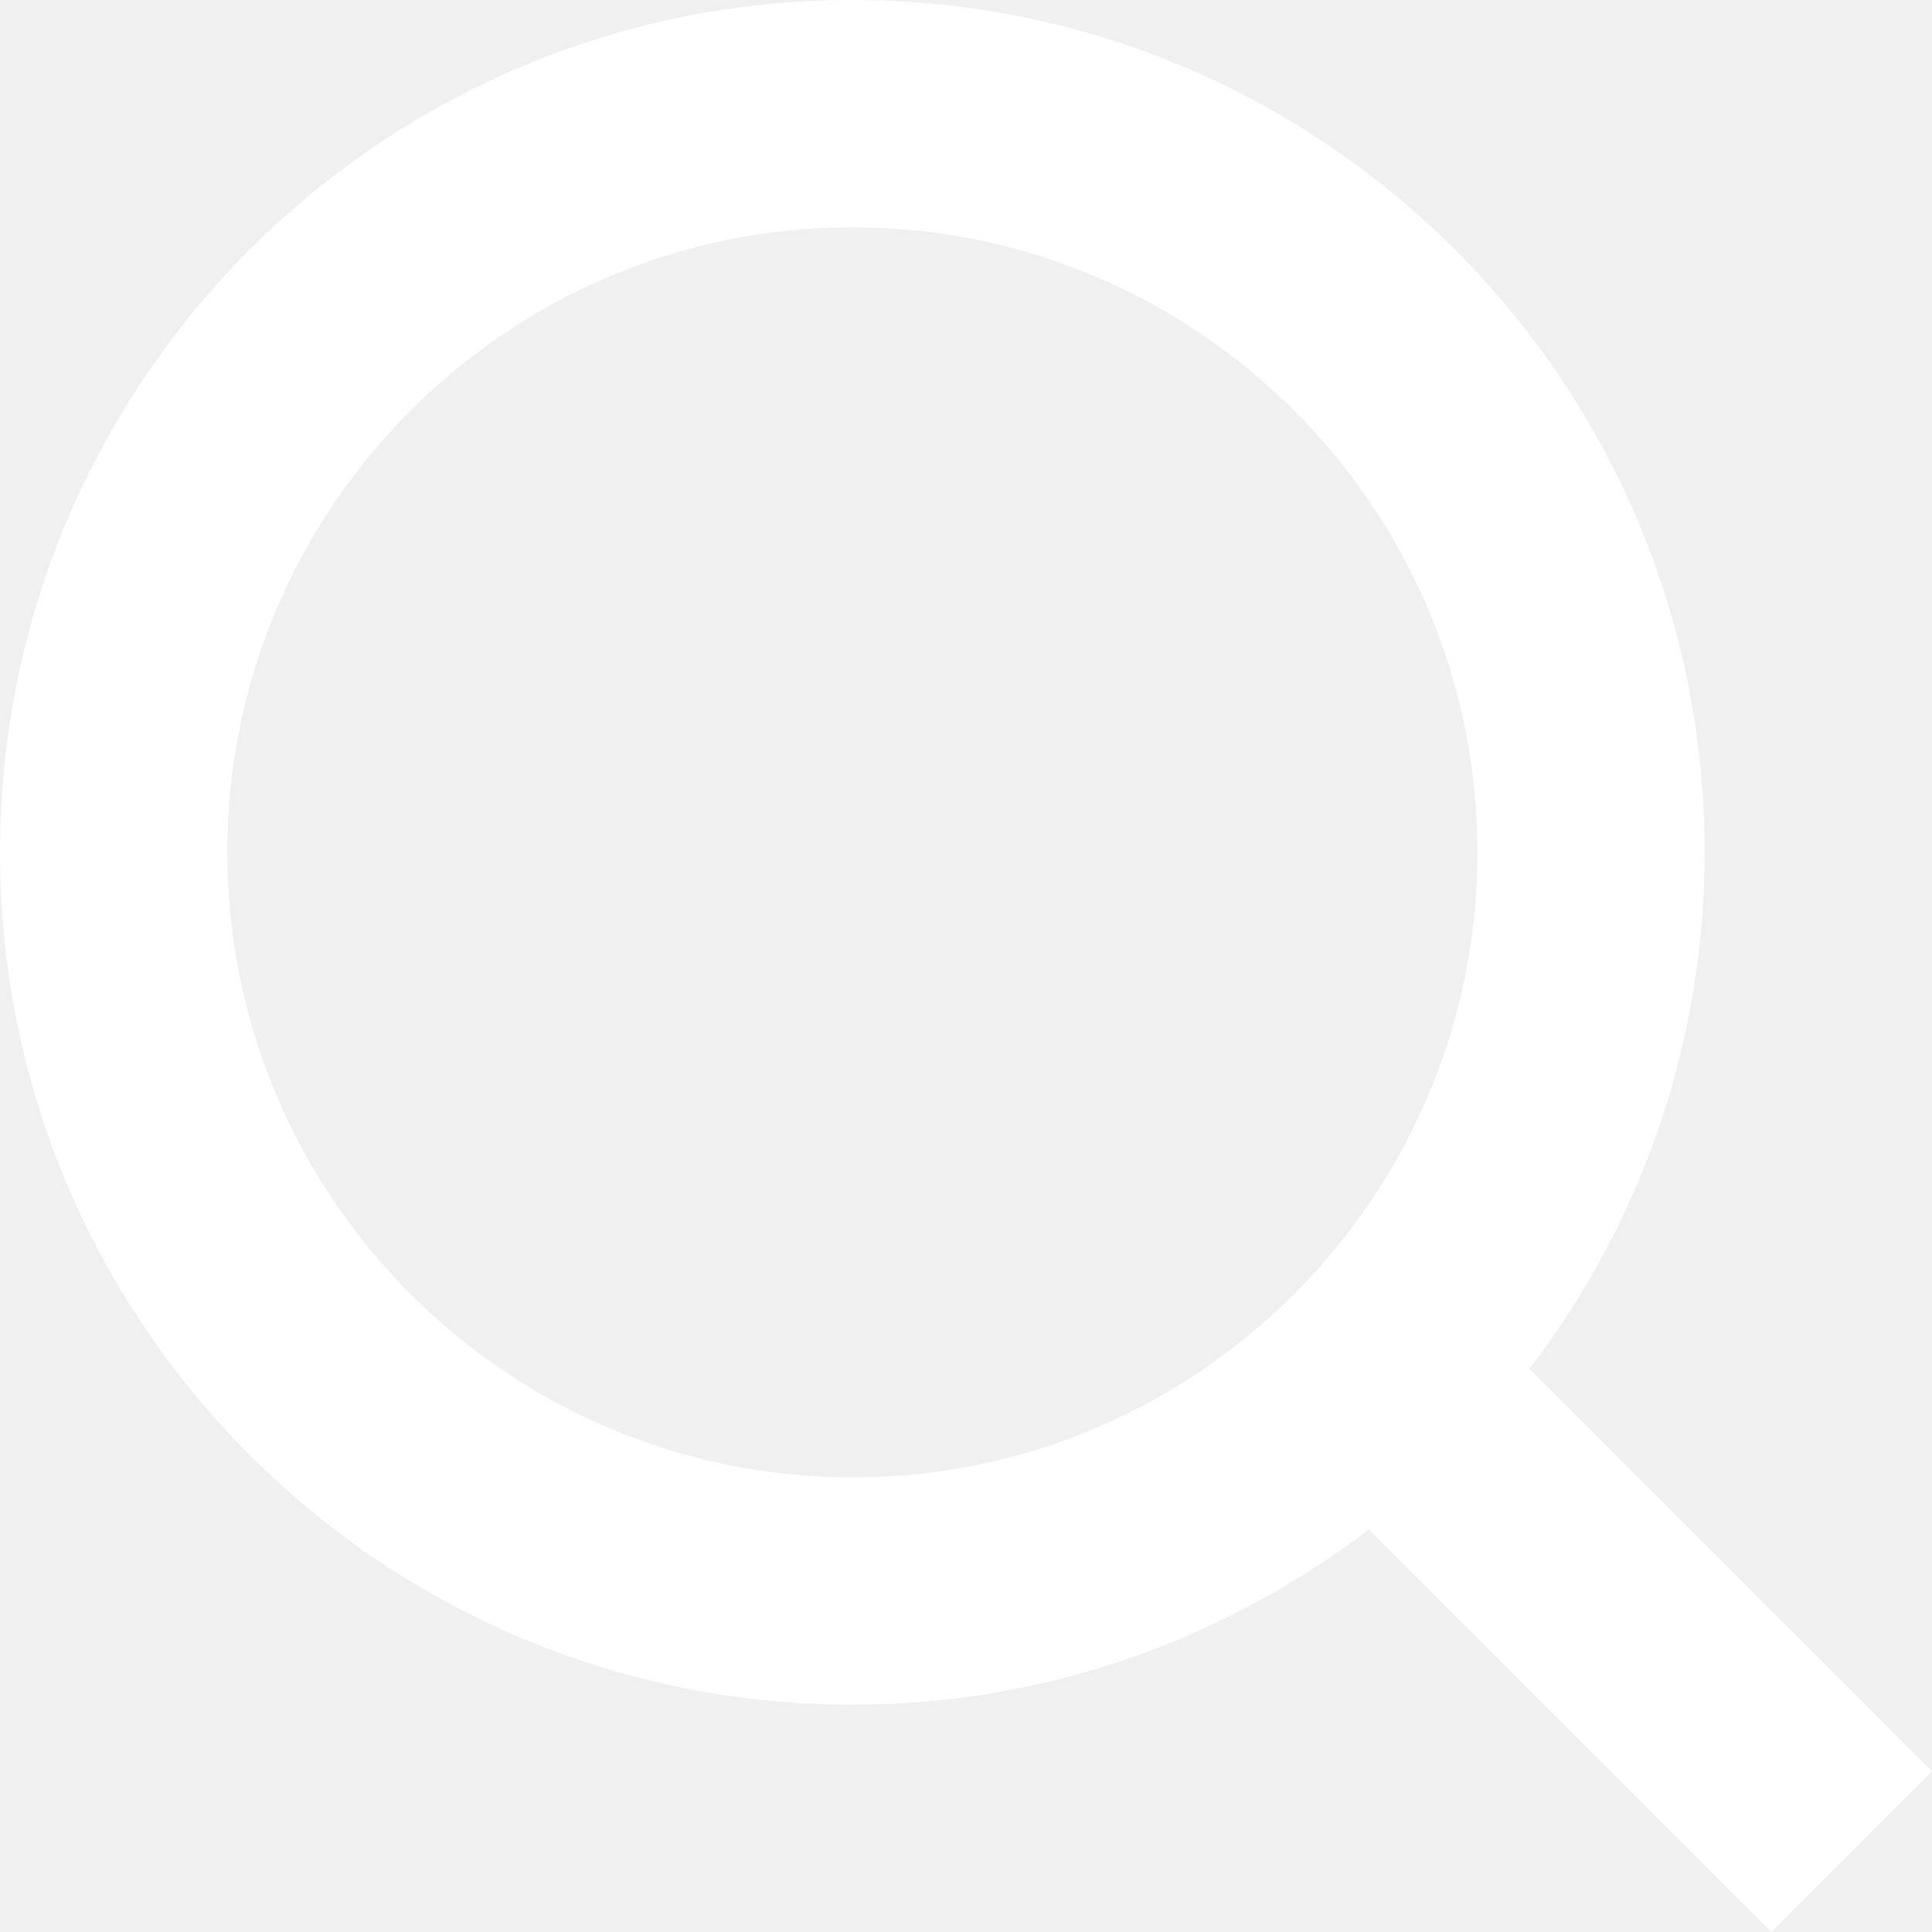
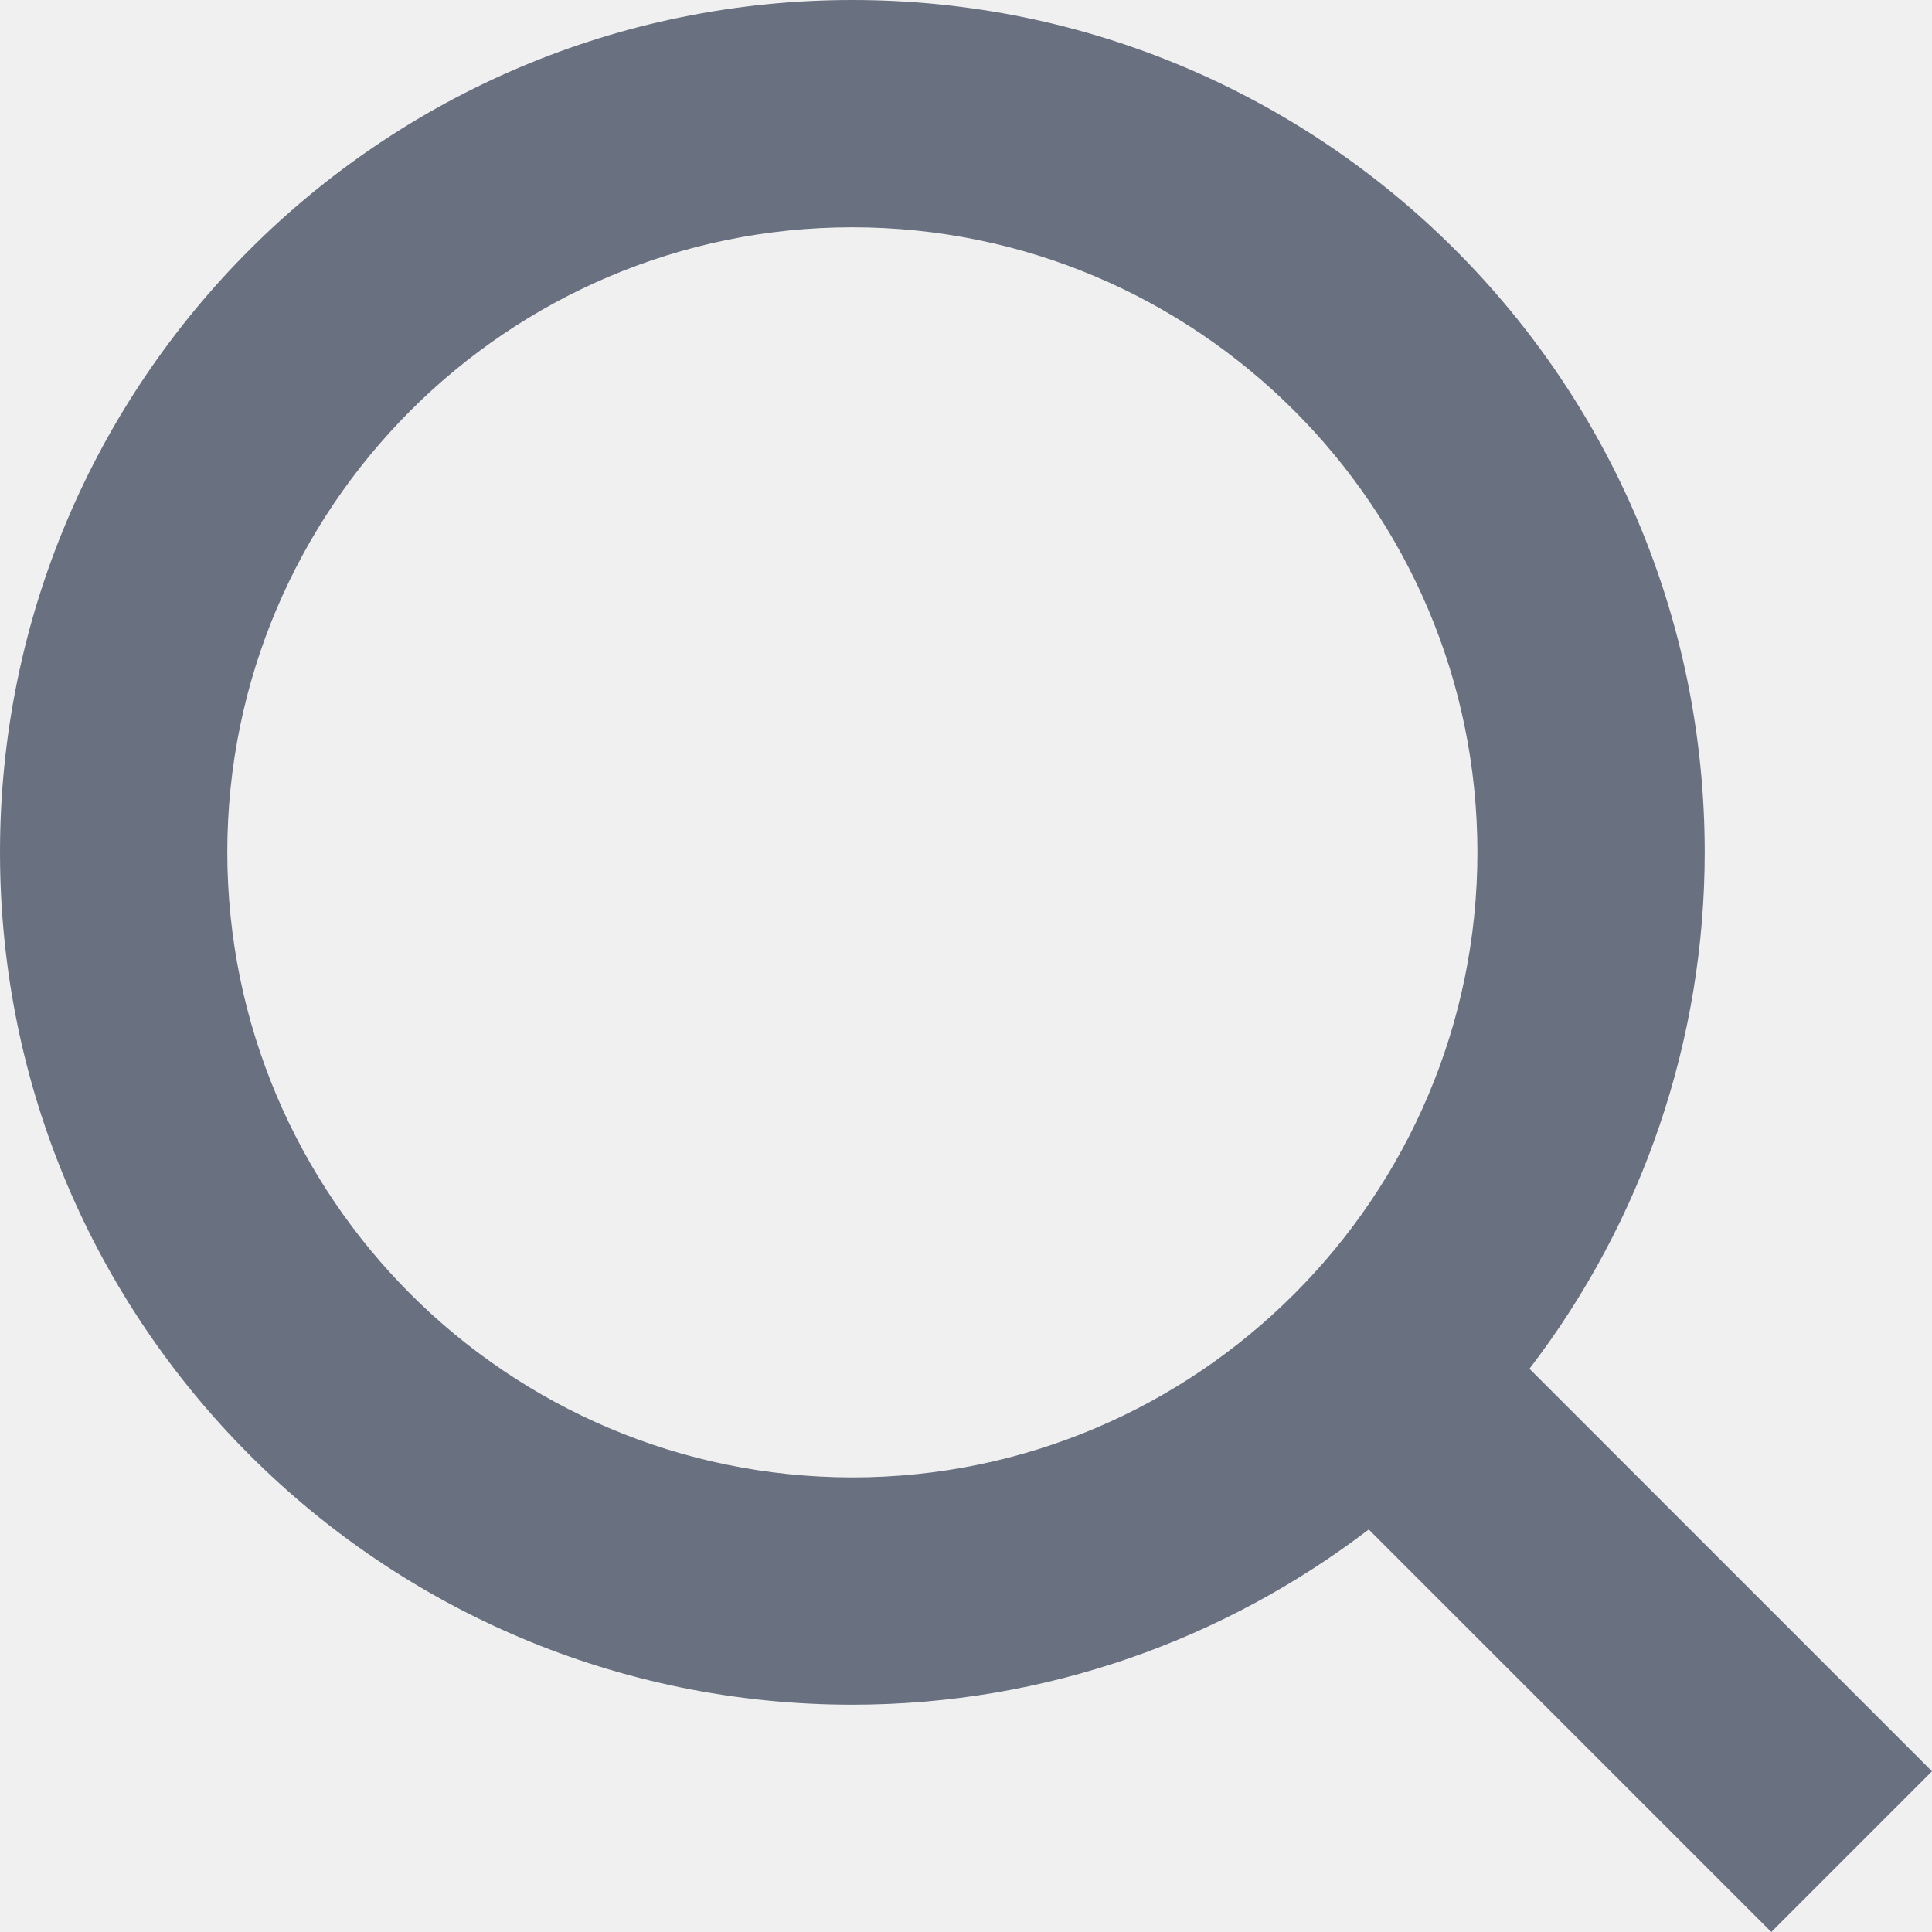
<svg xmlns="http://www.w3.org/2000/svg" width="17" height="17" viewBox="0 0 17 17">
-   <path fill="#ffffff" d="M17 15.586l-3.542-3.542A7.465 7.465 0 0 0 15 7.5 7.5 7.5 0 1 0 7.5 15c1.71 0 3.282-.579 4.544-1.542L15.586 17 17 15.586zM2 7.5C2 4.467 4.467 2 7.5 2 10.532 2 13 4.467 13 7.5c0 3.032-2.468 5.5-5.5 5.5A5.506 5.506 0 0 1 2 7.5z" />
+   <path fill="#697180" d="M17 15.586l-3.542-3.542A7.465 7.465 0 0 0 15 7.5 7.5 7.5 0 1 0 7.5 15c1.71 0 3.282-.579 4.544-1.542L15.586 17 17 15.586zM2 7.5C2 4.467 4.467 2 7.5 2 10.532 2 13 4.467 13 7.5c0 3.032-2.468 5.5-5.5 5.5A5.506 5.506 0 0 1 2 7.5z" />
</svg>
